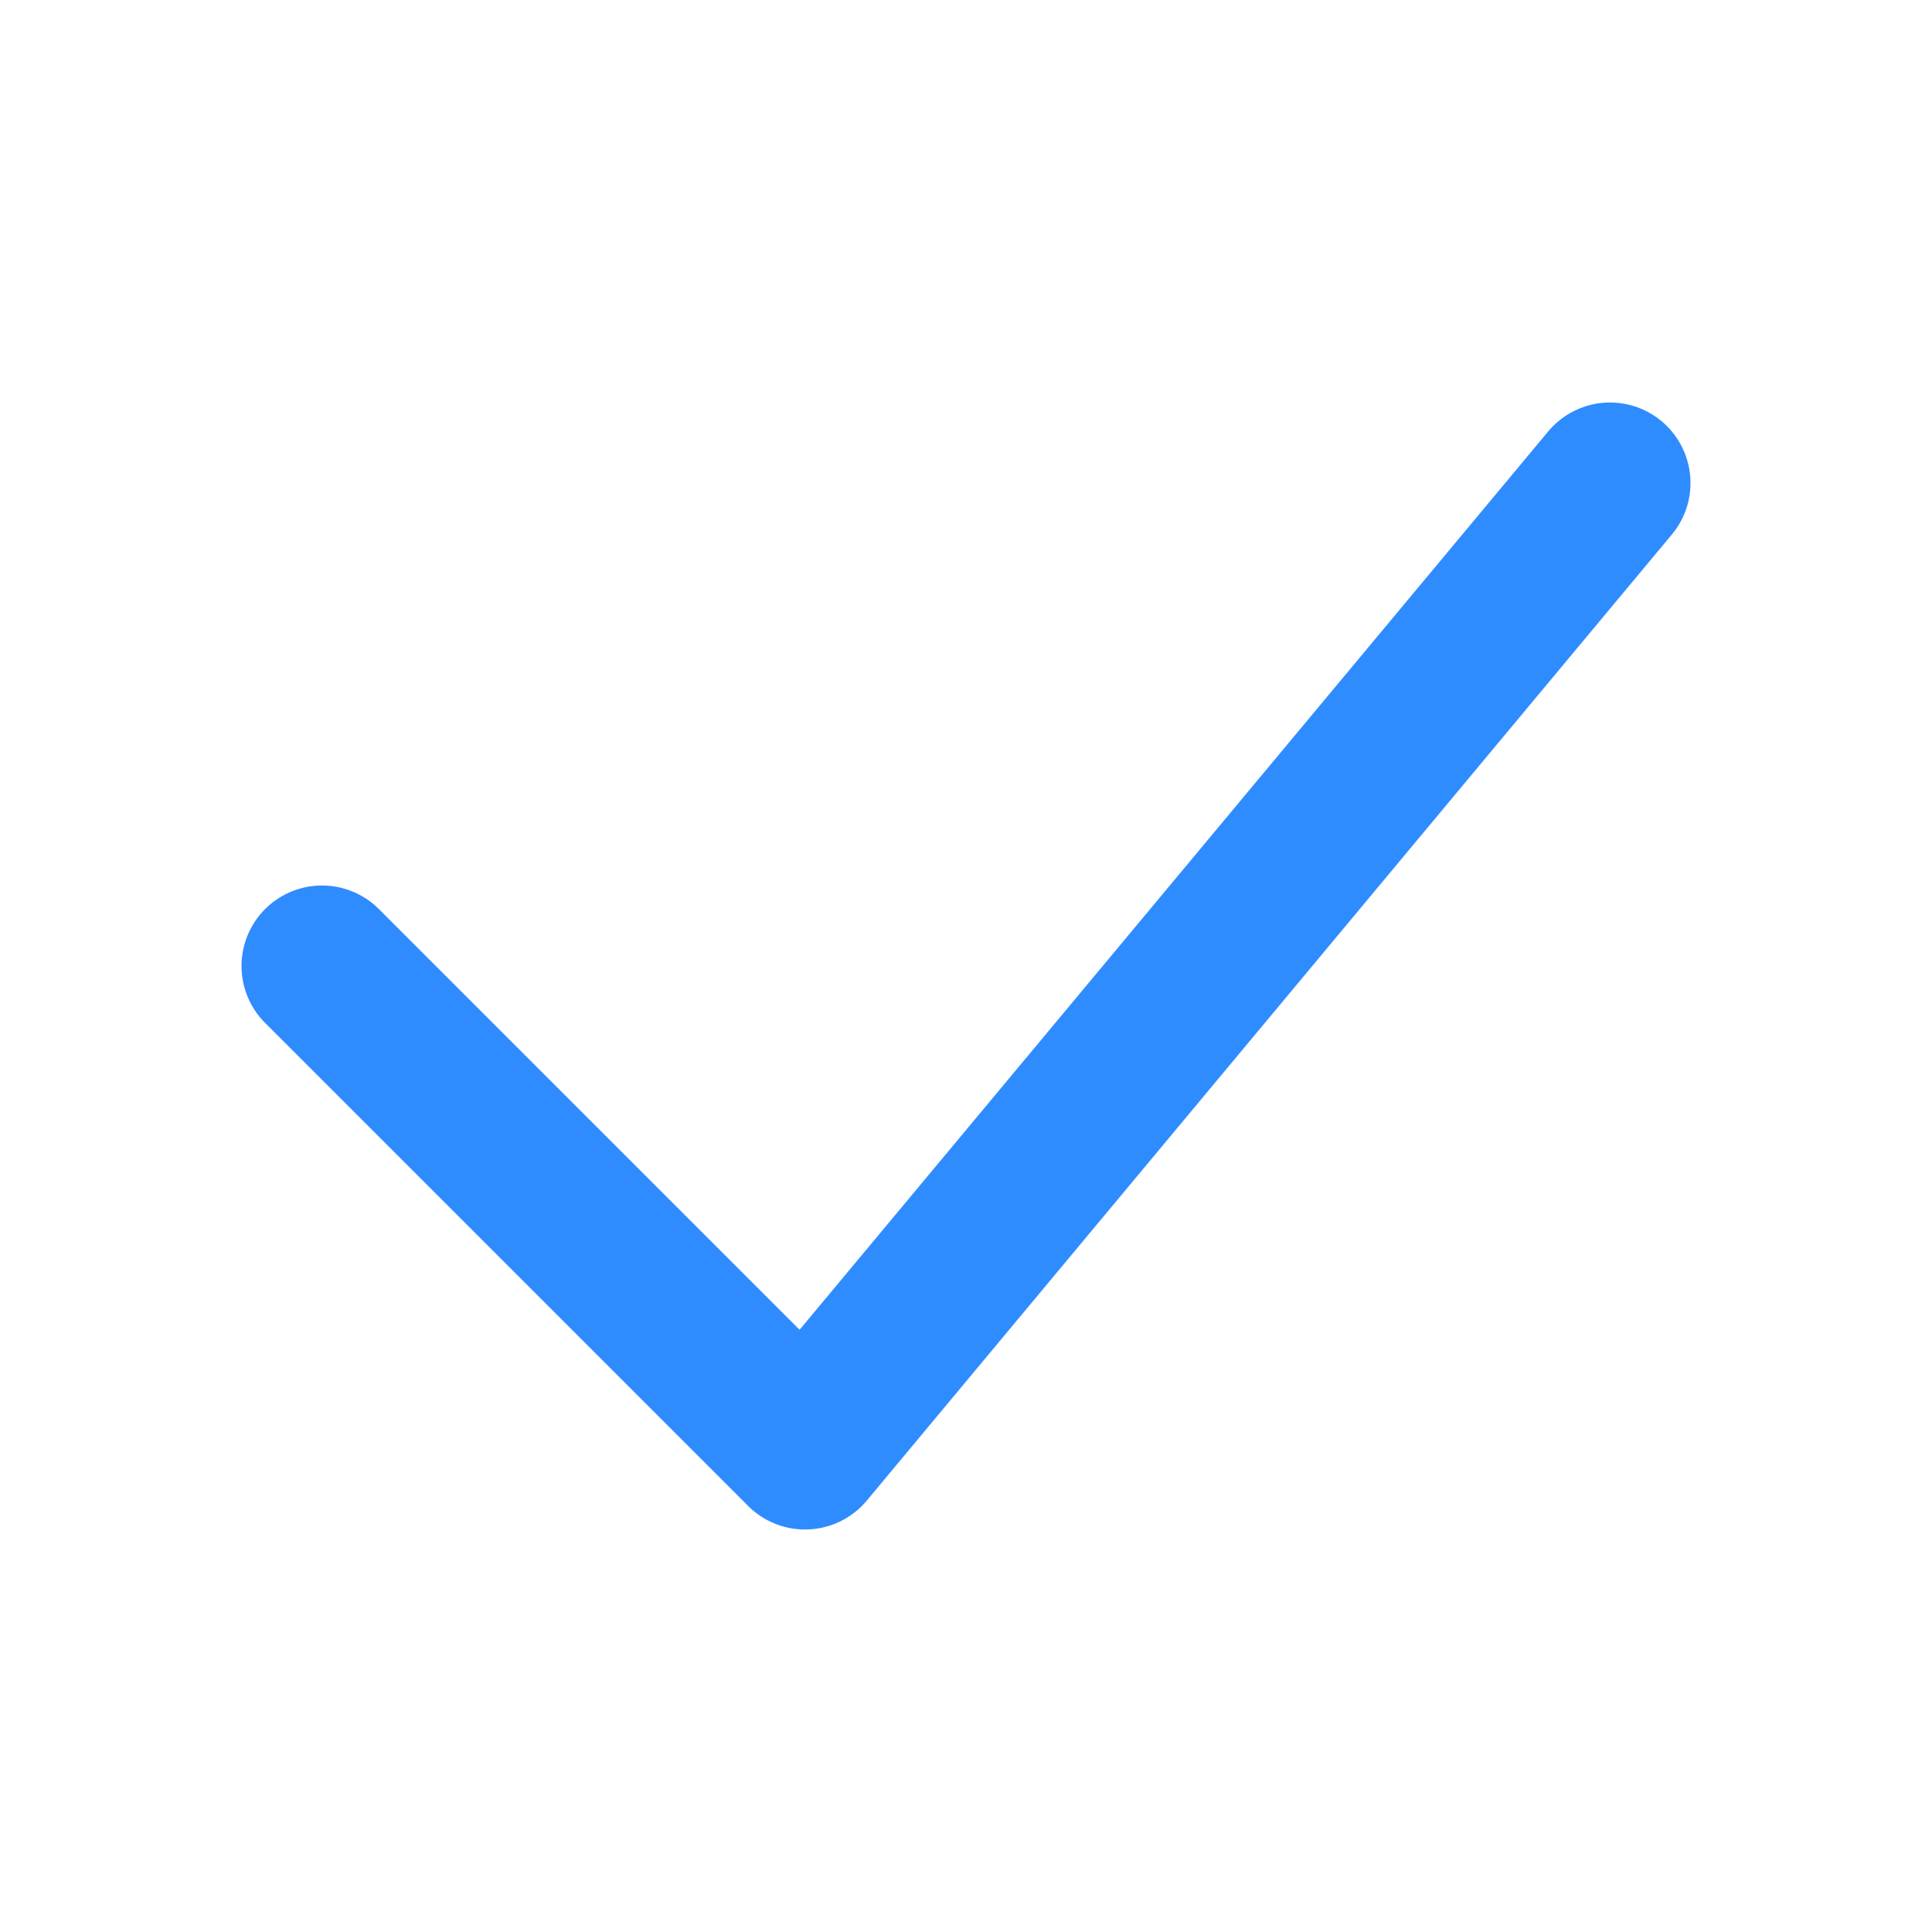
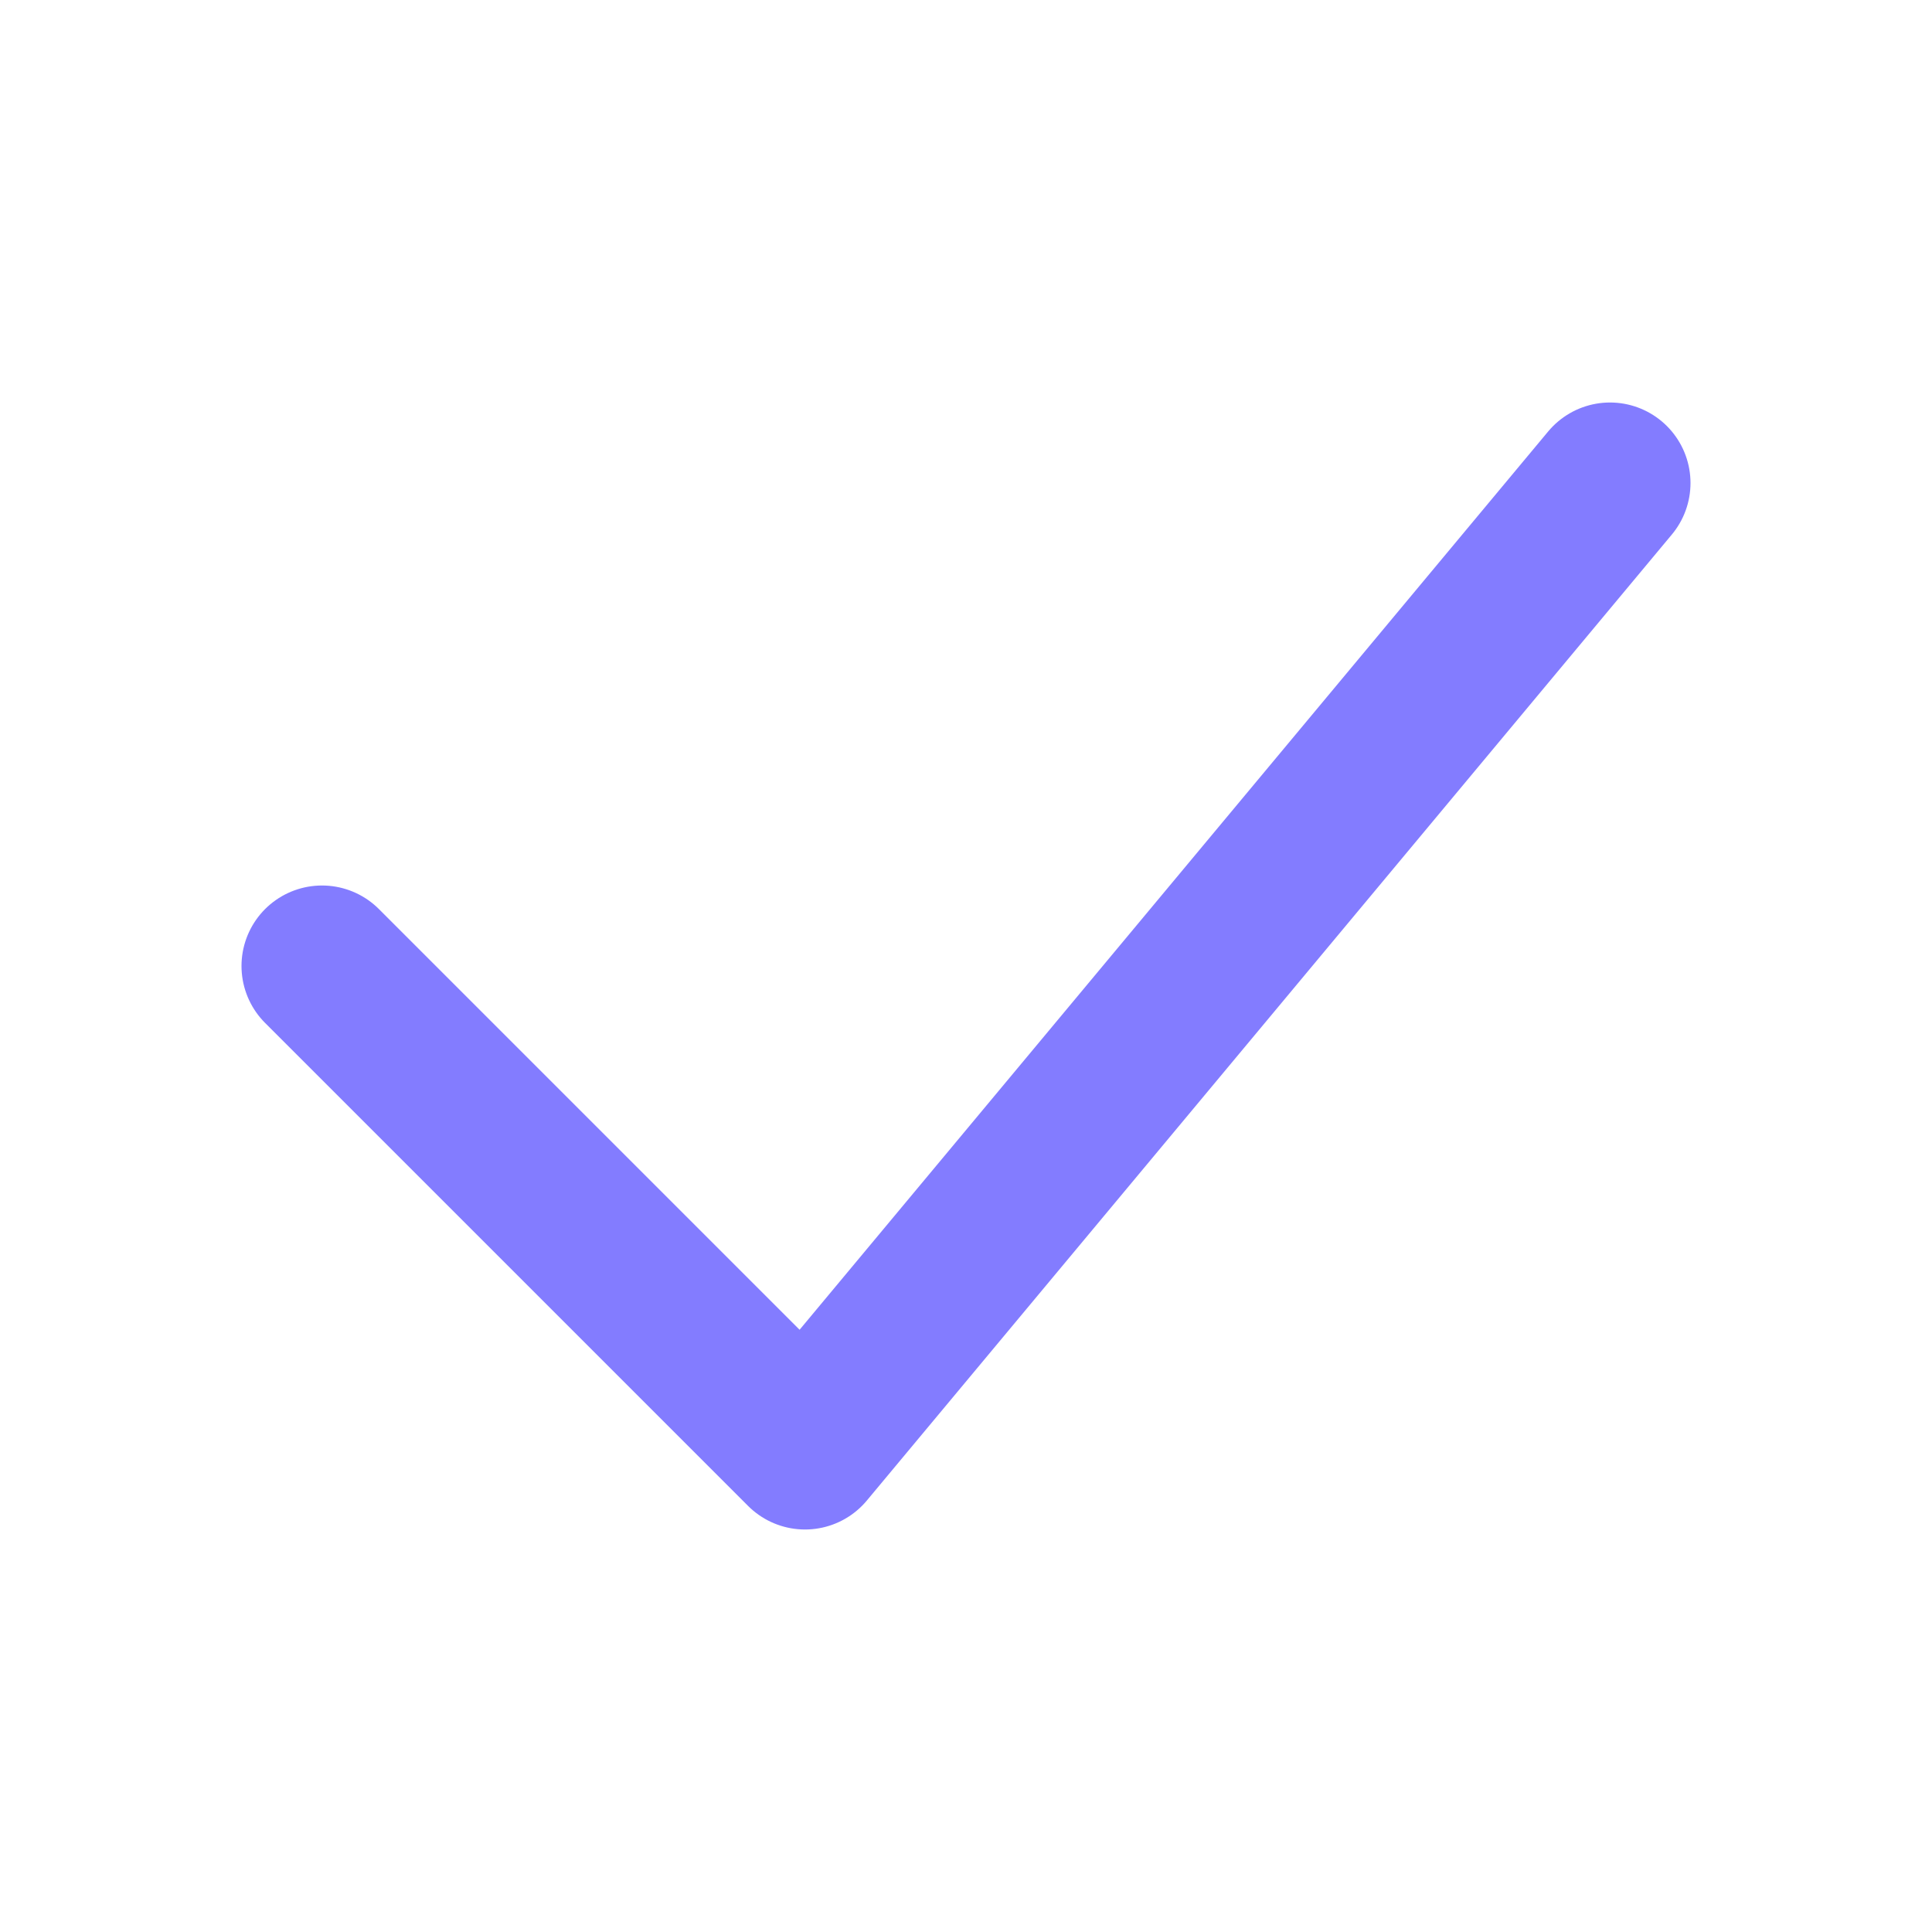
- <svg xmlns="http://www.w3.org/2000/svg" width="48" height="48" viewBox="0 0 24 24" fill="none" stroke="#2f8cff" stroke-width="2" stroke-linecap="round" stroke-linejoin="round">
+ <svg xmlns="http://www.w3.org/2000/svg" width="48" height="48" viewBox="0 0 24 24" fill="none" stroke="#837cff" stroke-width="2" stroke-linecap="round" stroke-linejoin="round">
  <polyline points="4 12 10 18 20 6" />
</svg>
